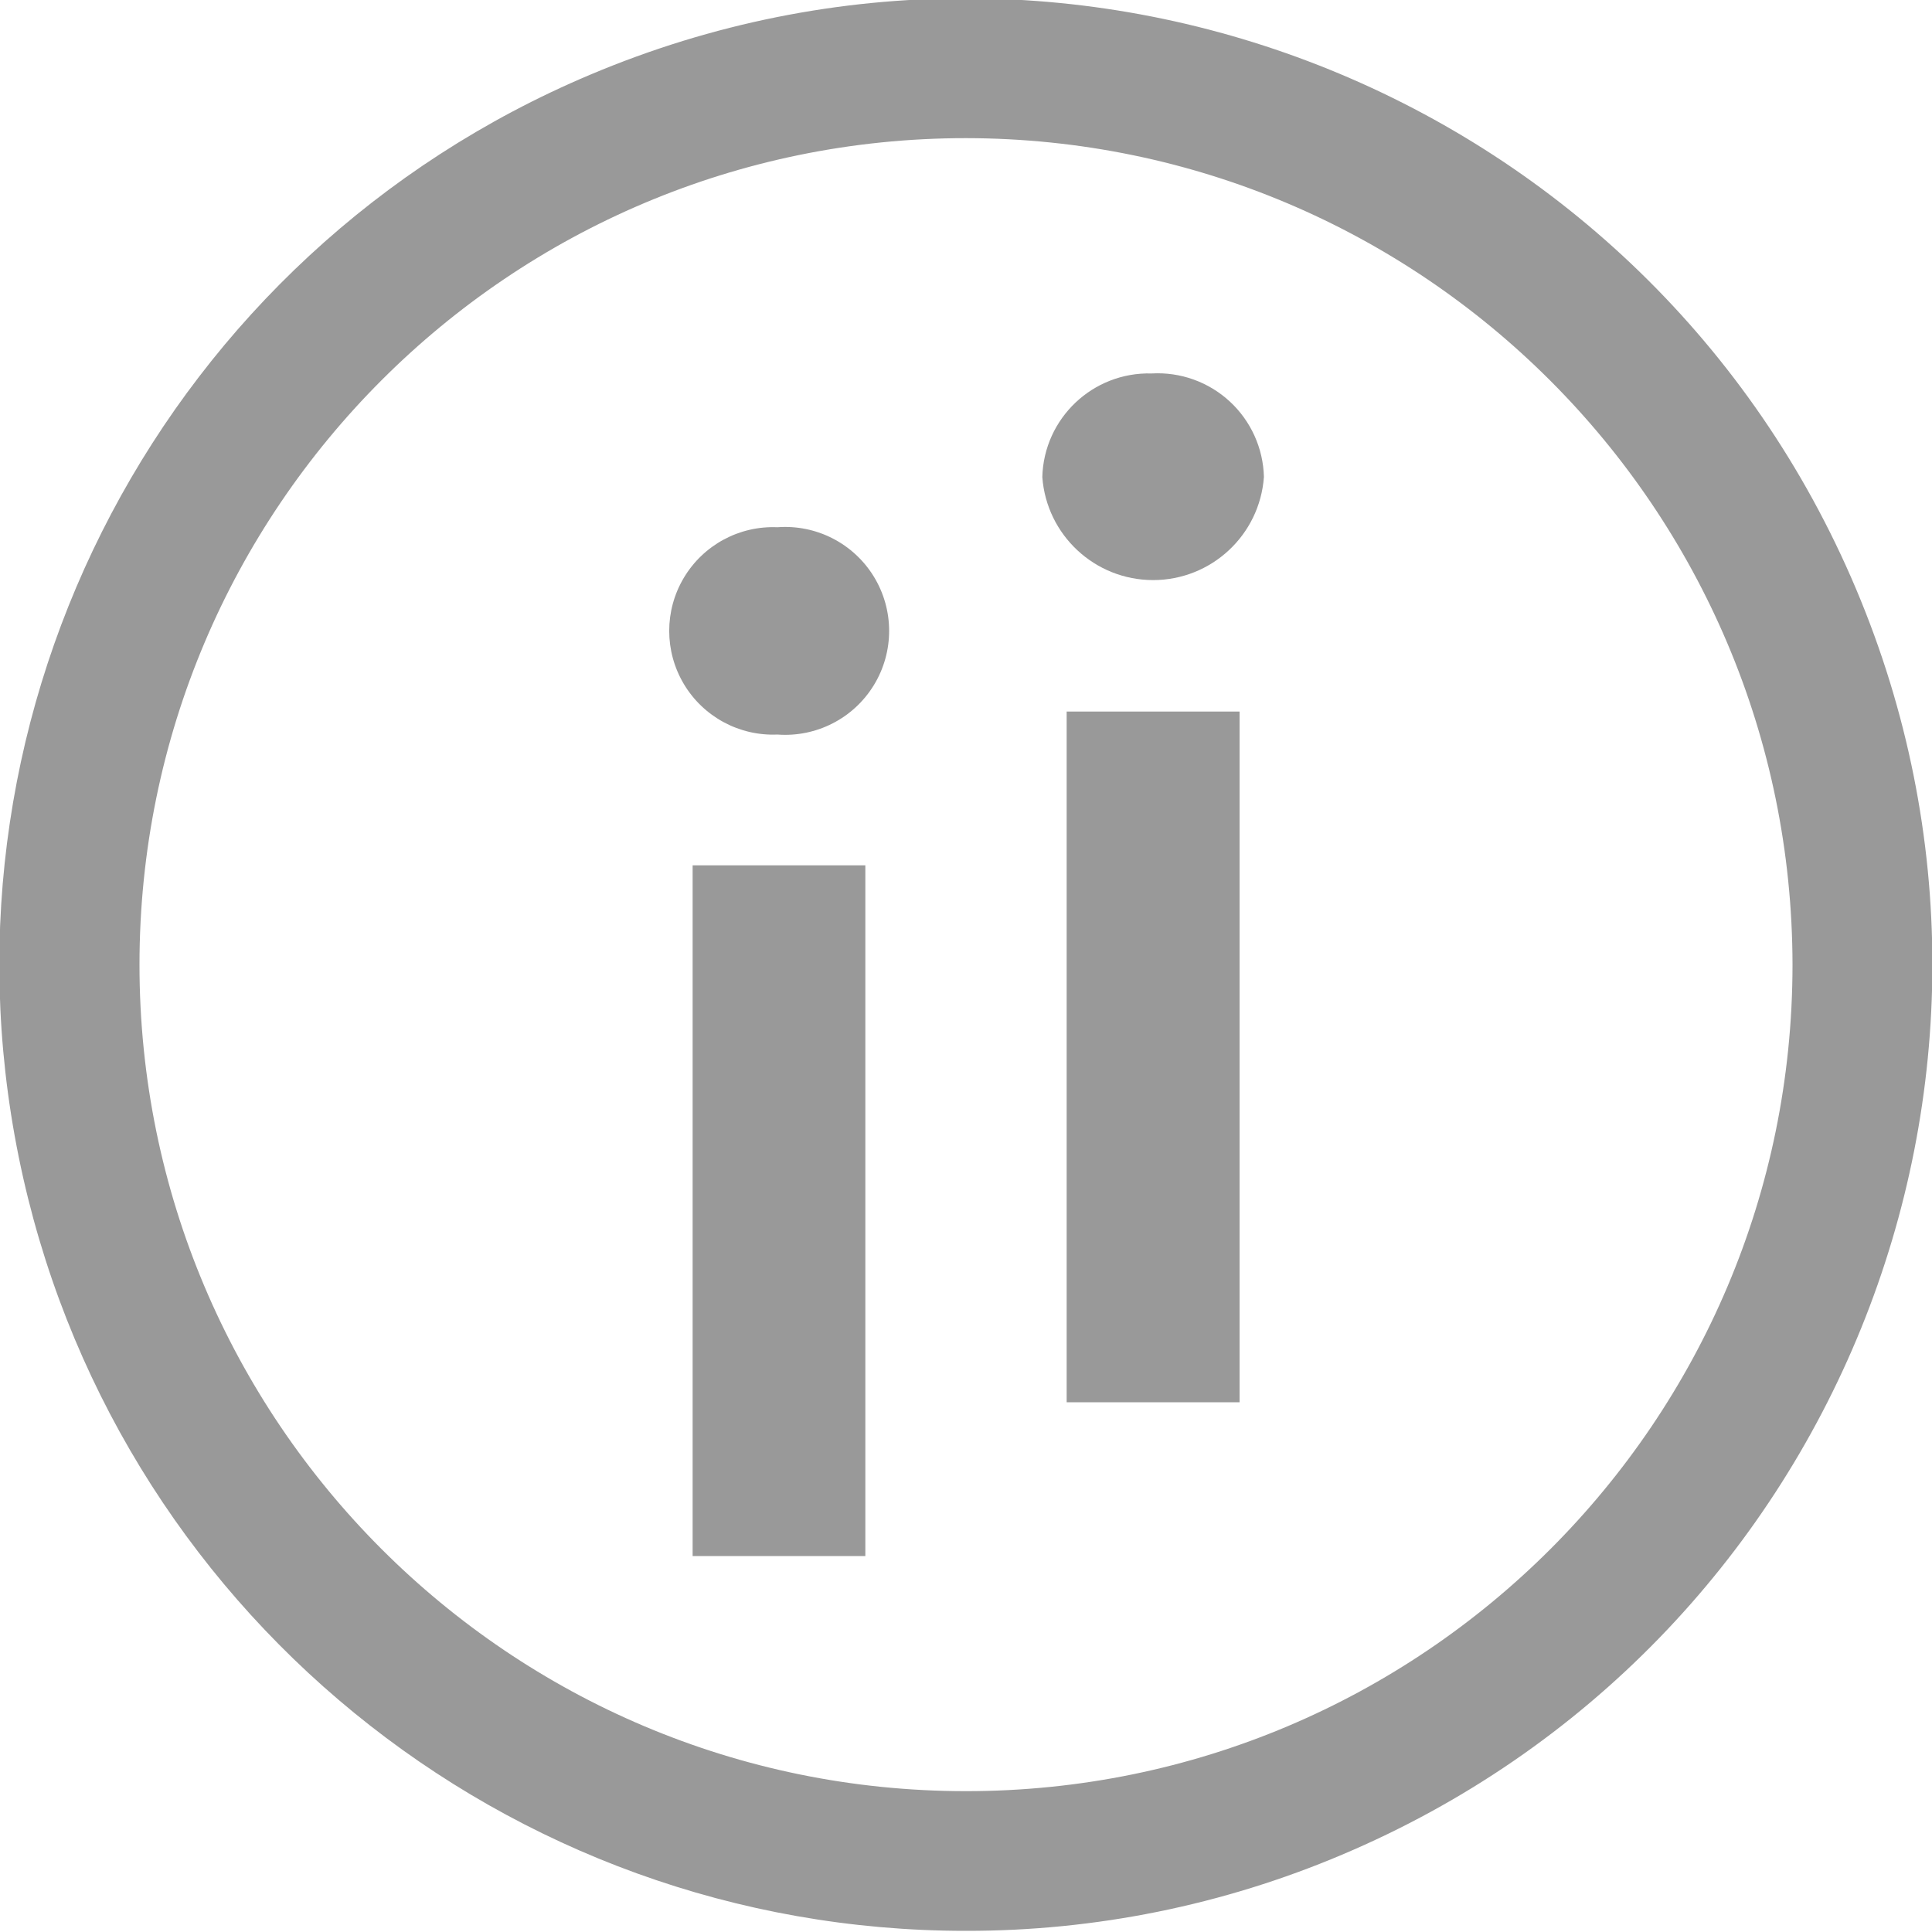
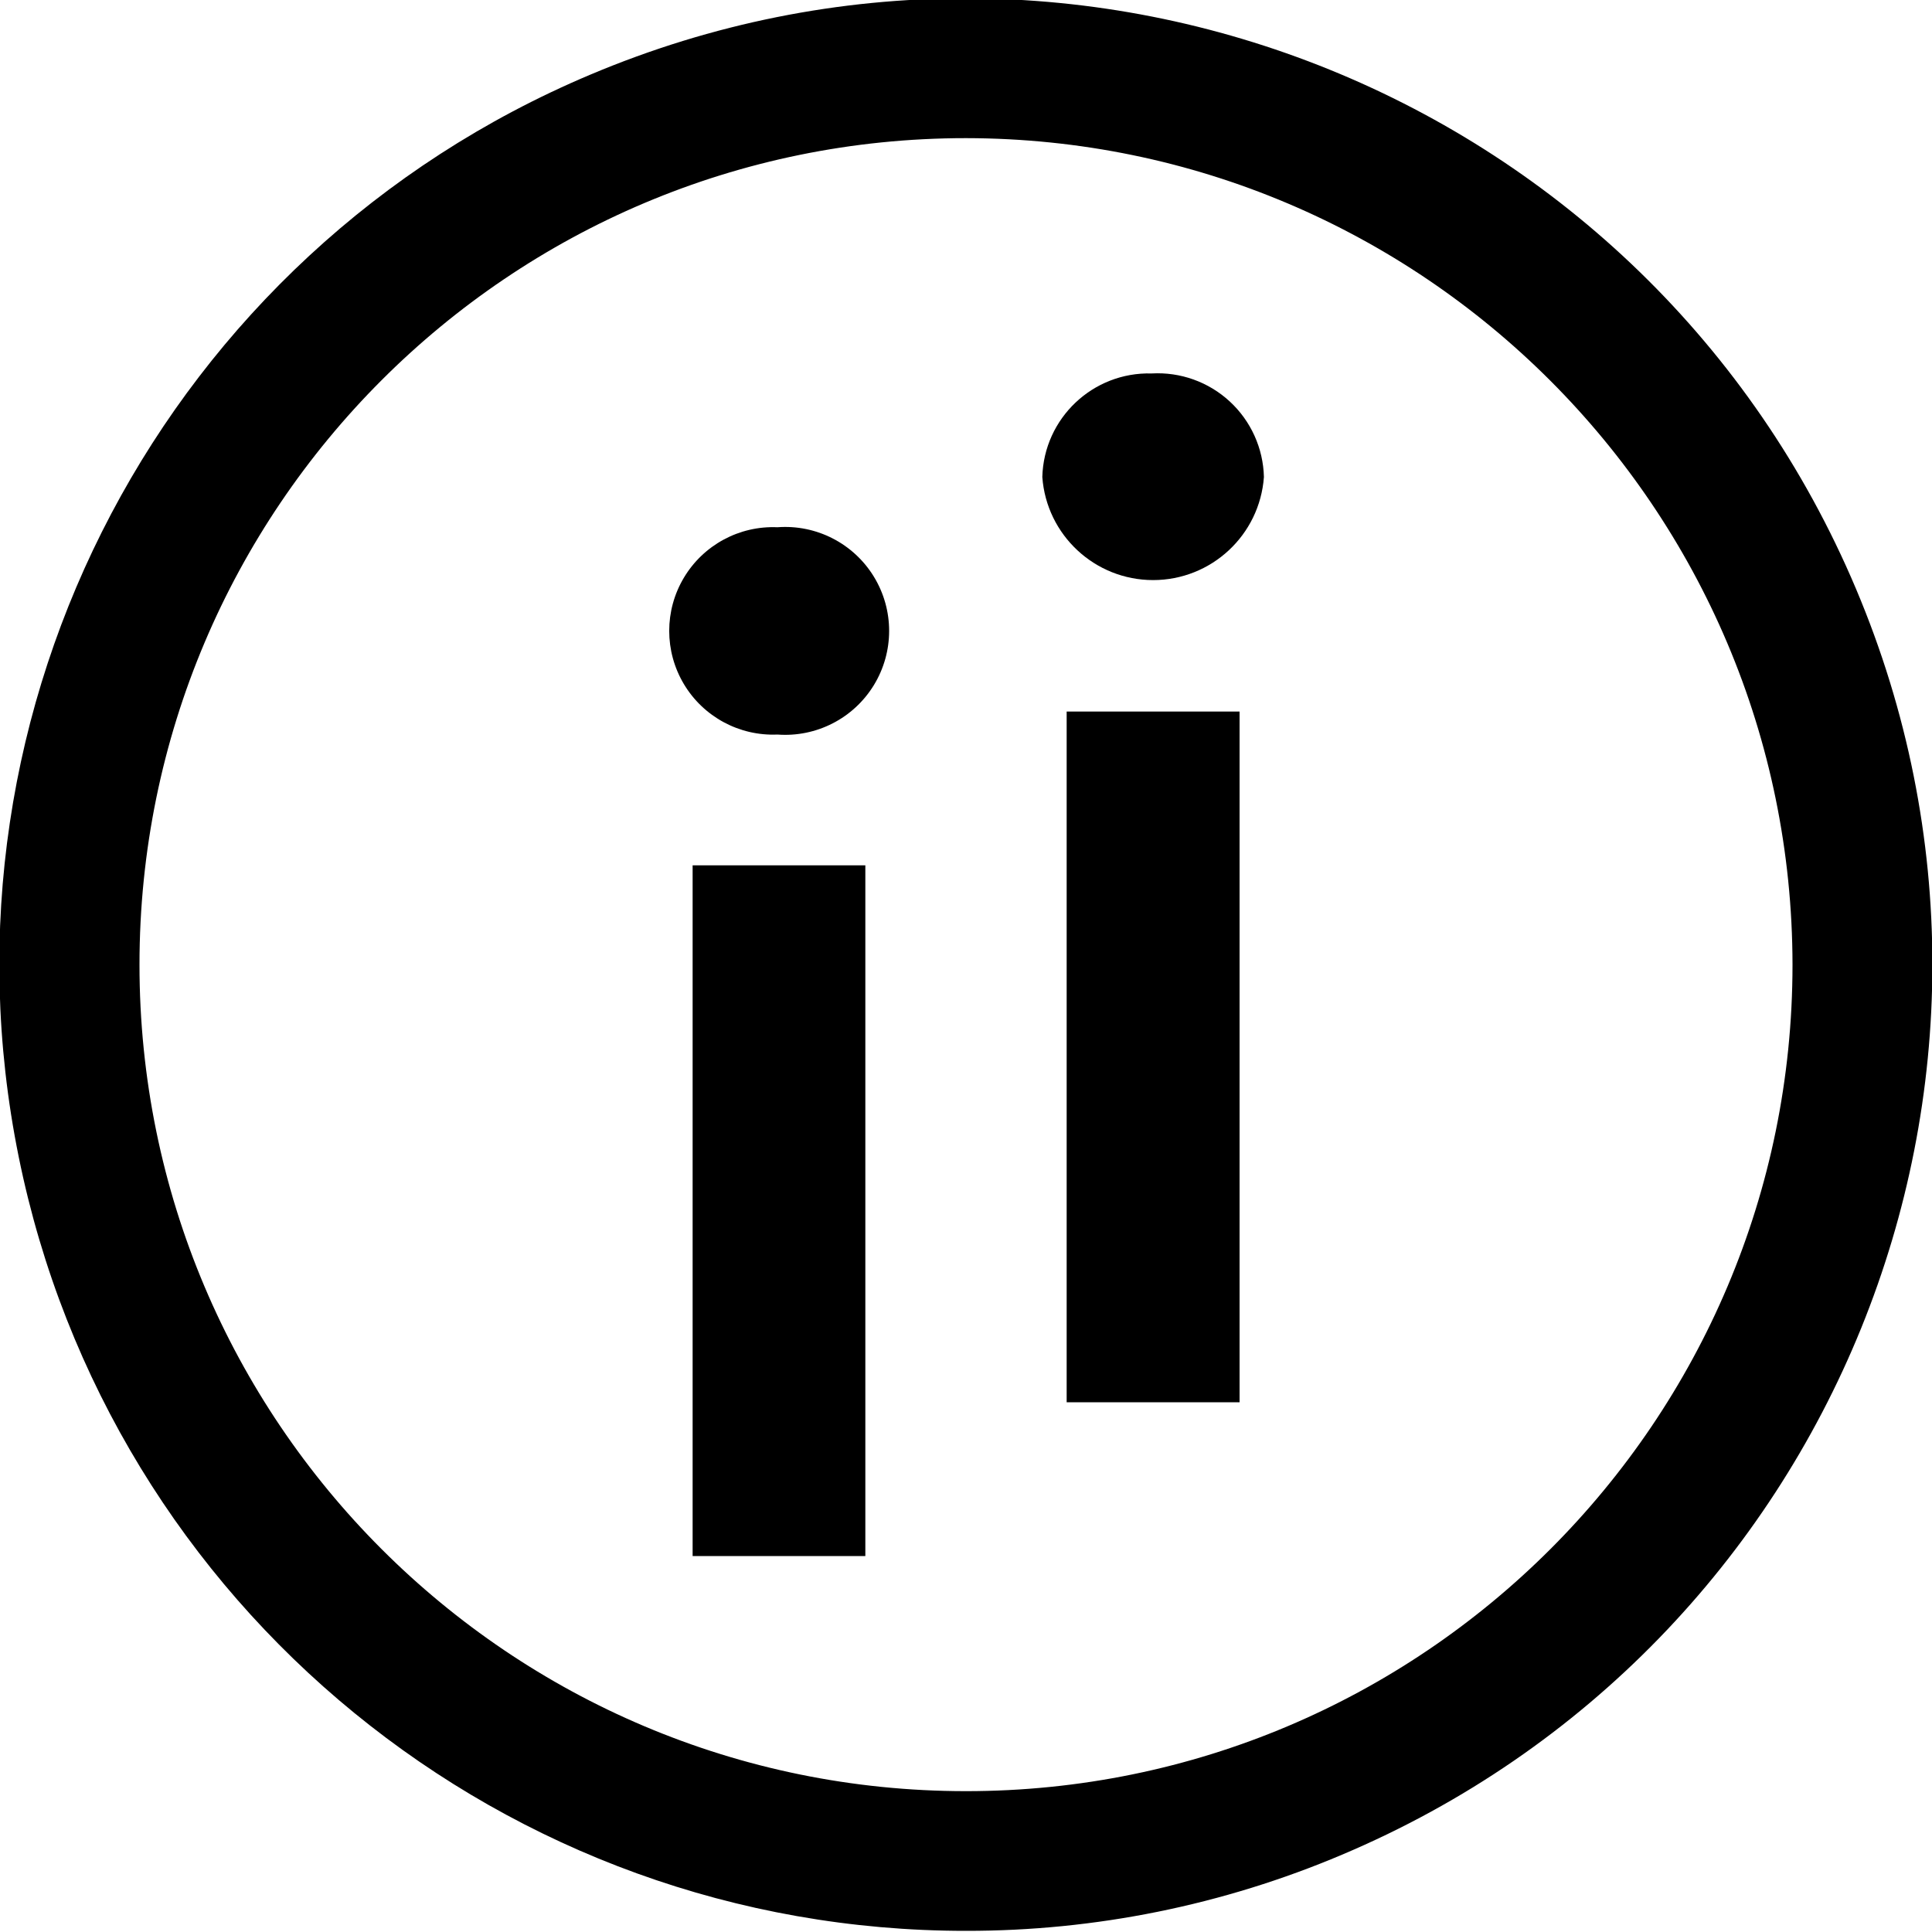
<svg xmlns="http://www.w3.org/2000/svg" id="ii-circle" data-name="ii-circle" viewBox="0 0 100 100">
-   <defs>
-     <style>
- 			.cls-1 {
- 				fill:#999;
- 			}
- 		</style>
-   </defs>
+   <path class="cool-icon" />
  <path class="cls-1" d="M59.61,19.33a5.5,5.5,0,0,1,5.81,5.36,5.75,5.75,0,0,1-11.47,0A5.51,5.51,0,0,1,59.61,19.33Zm-4.39,17.5h8.94V72.58H55.21V36.83Z" />
  <path class="cls-1" d="M40.24,27.29a5.38,5.38,0,1,1,0,10.73A5.37,5.37,0,1,1,40.24,27.29Zm-4.39,17.5h8.94V80.54H35.85V44.79Z" />
  <path class="cls-1" d="M50,99.94A50,50,0,0,1,30.54,3.87,50,50,0,0,1,69.46,96,49.69,49.69,0,0,1,50,99.94ZM50,7.15A42.78,42.78,0,1,0,92.78,49.94,42.83,42.83,0,0,0,50,7.15Z" />
</svg>
